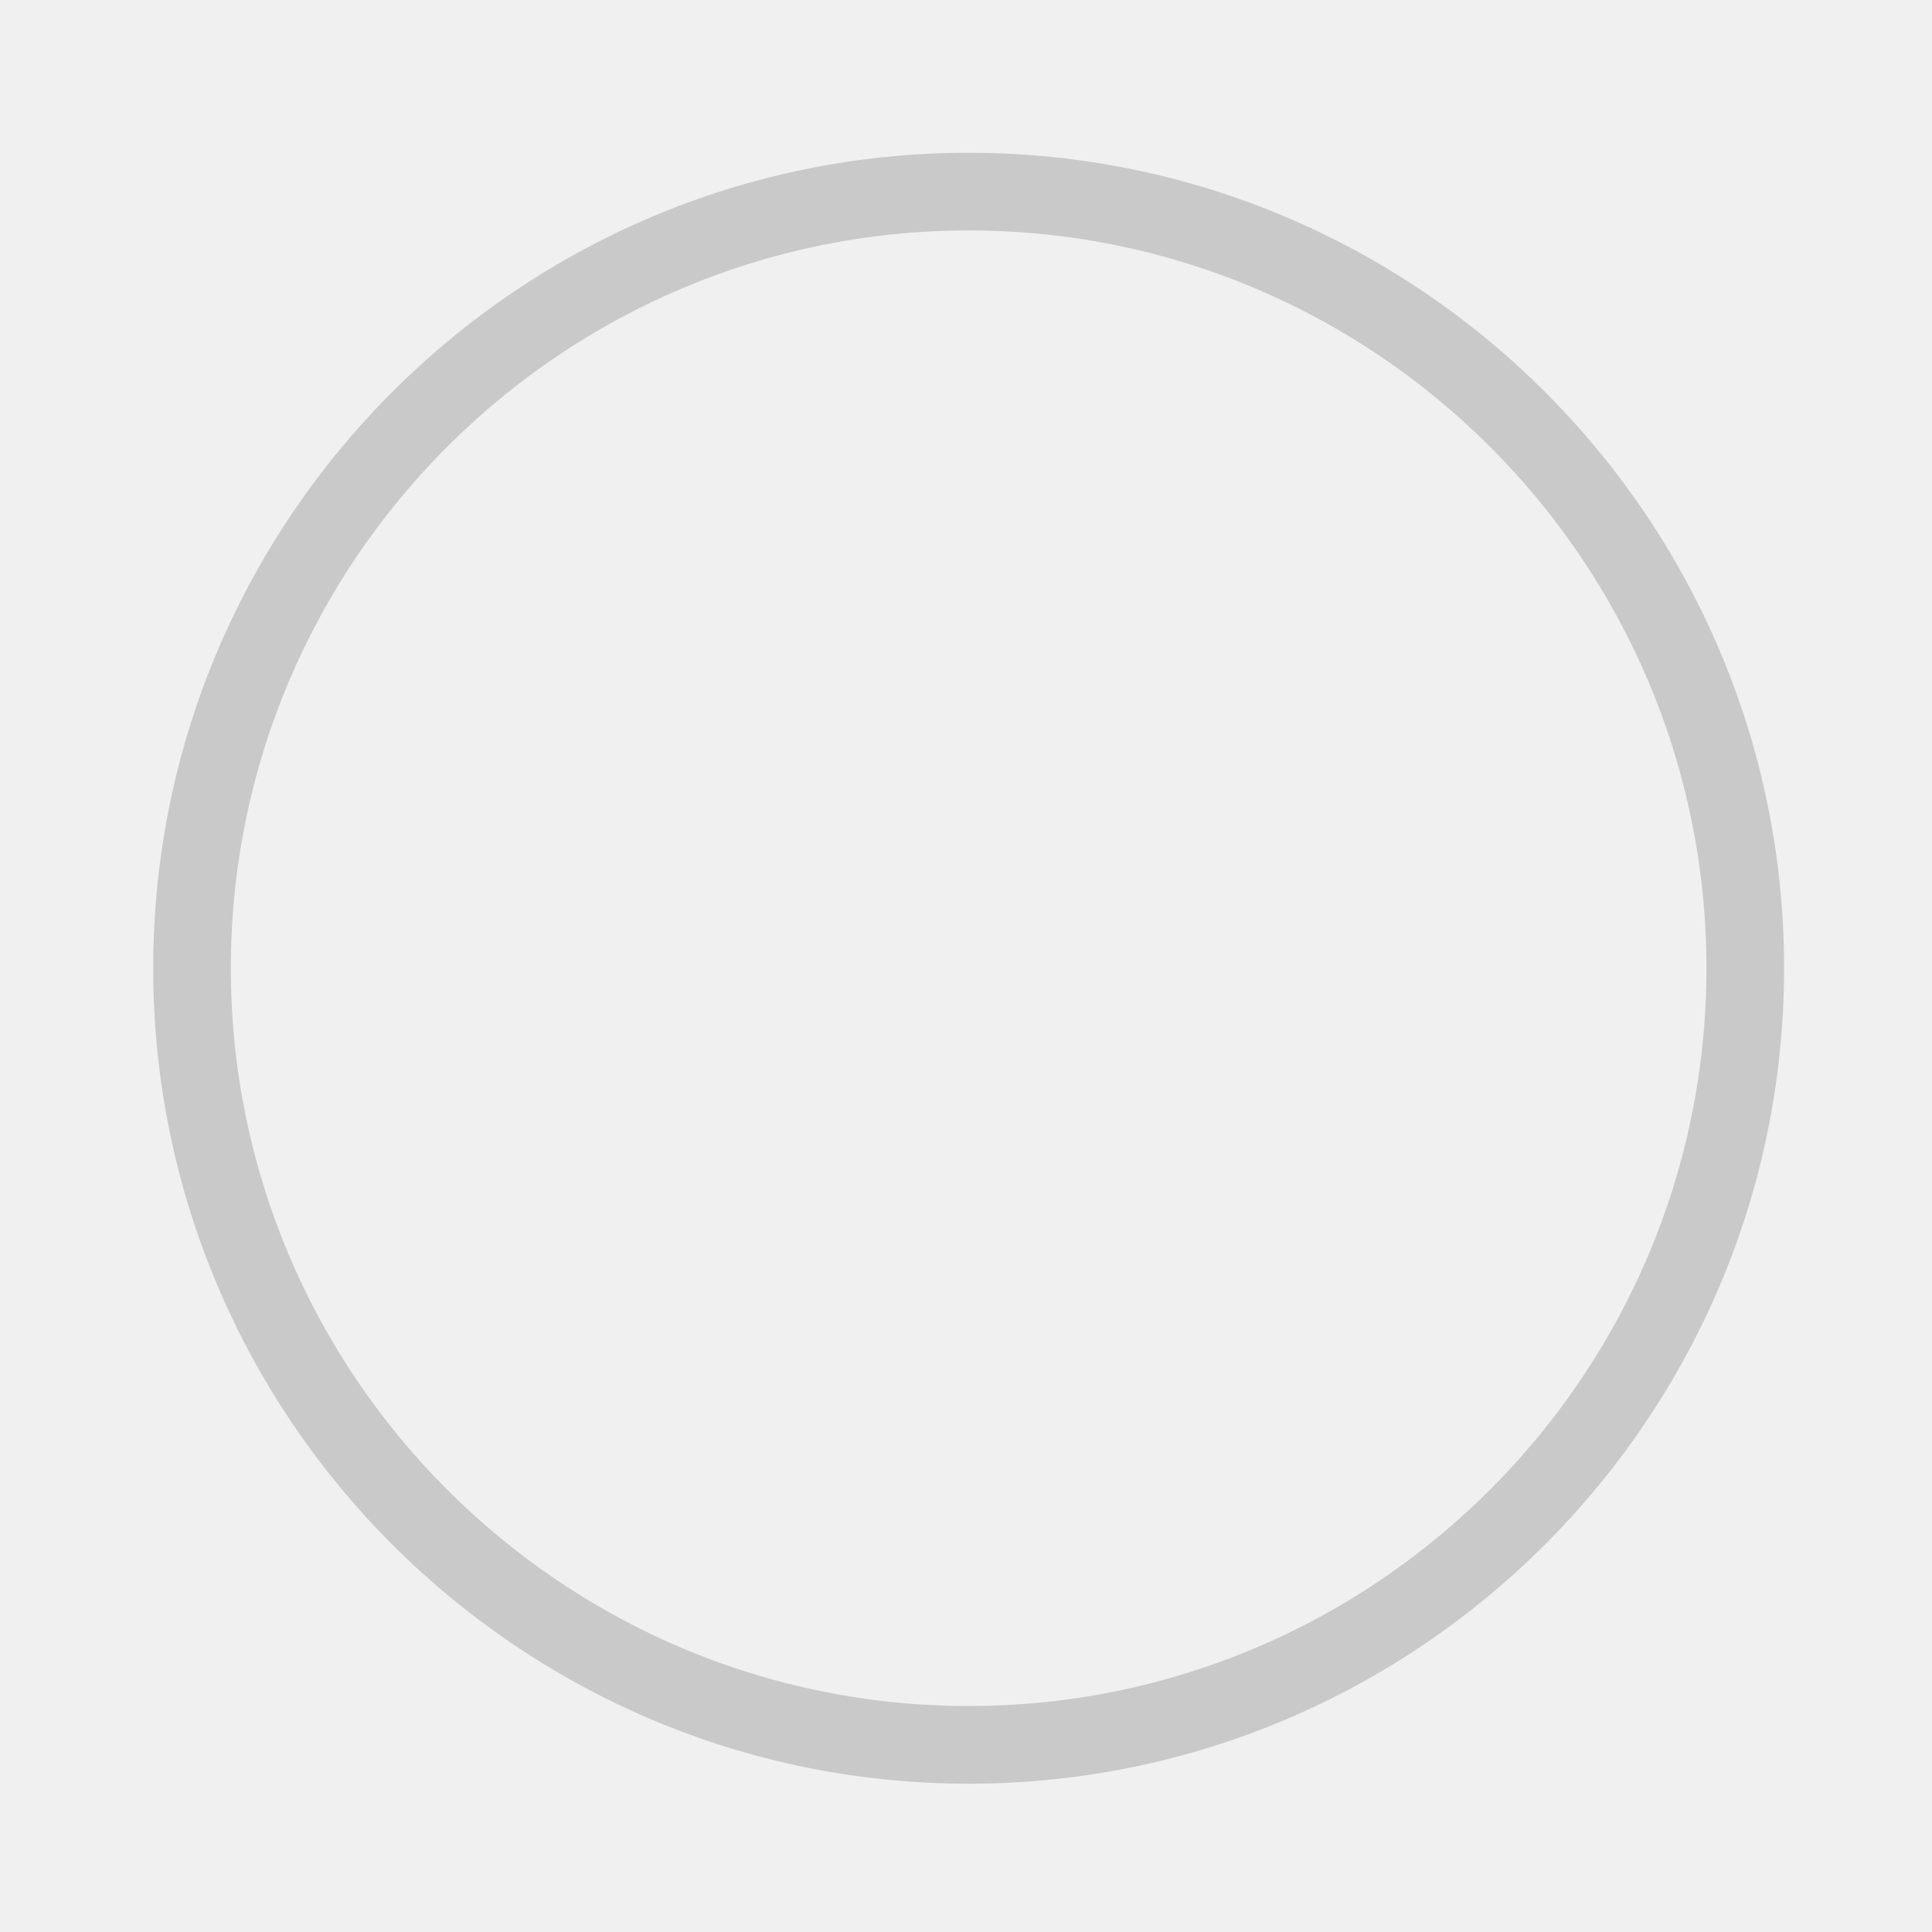
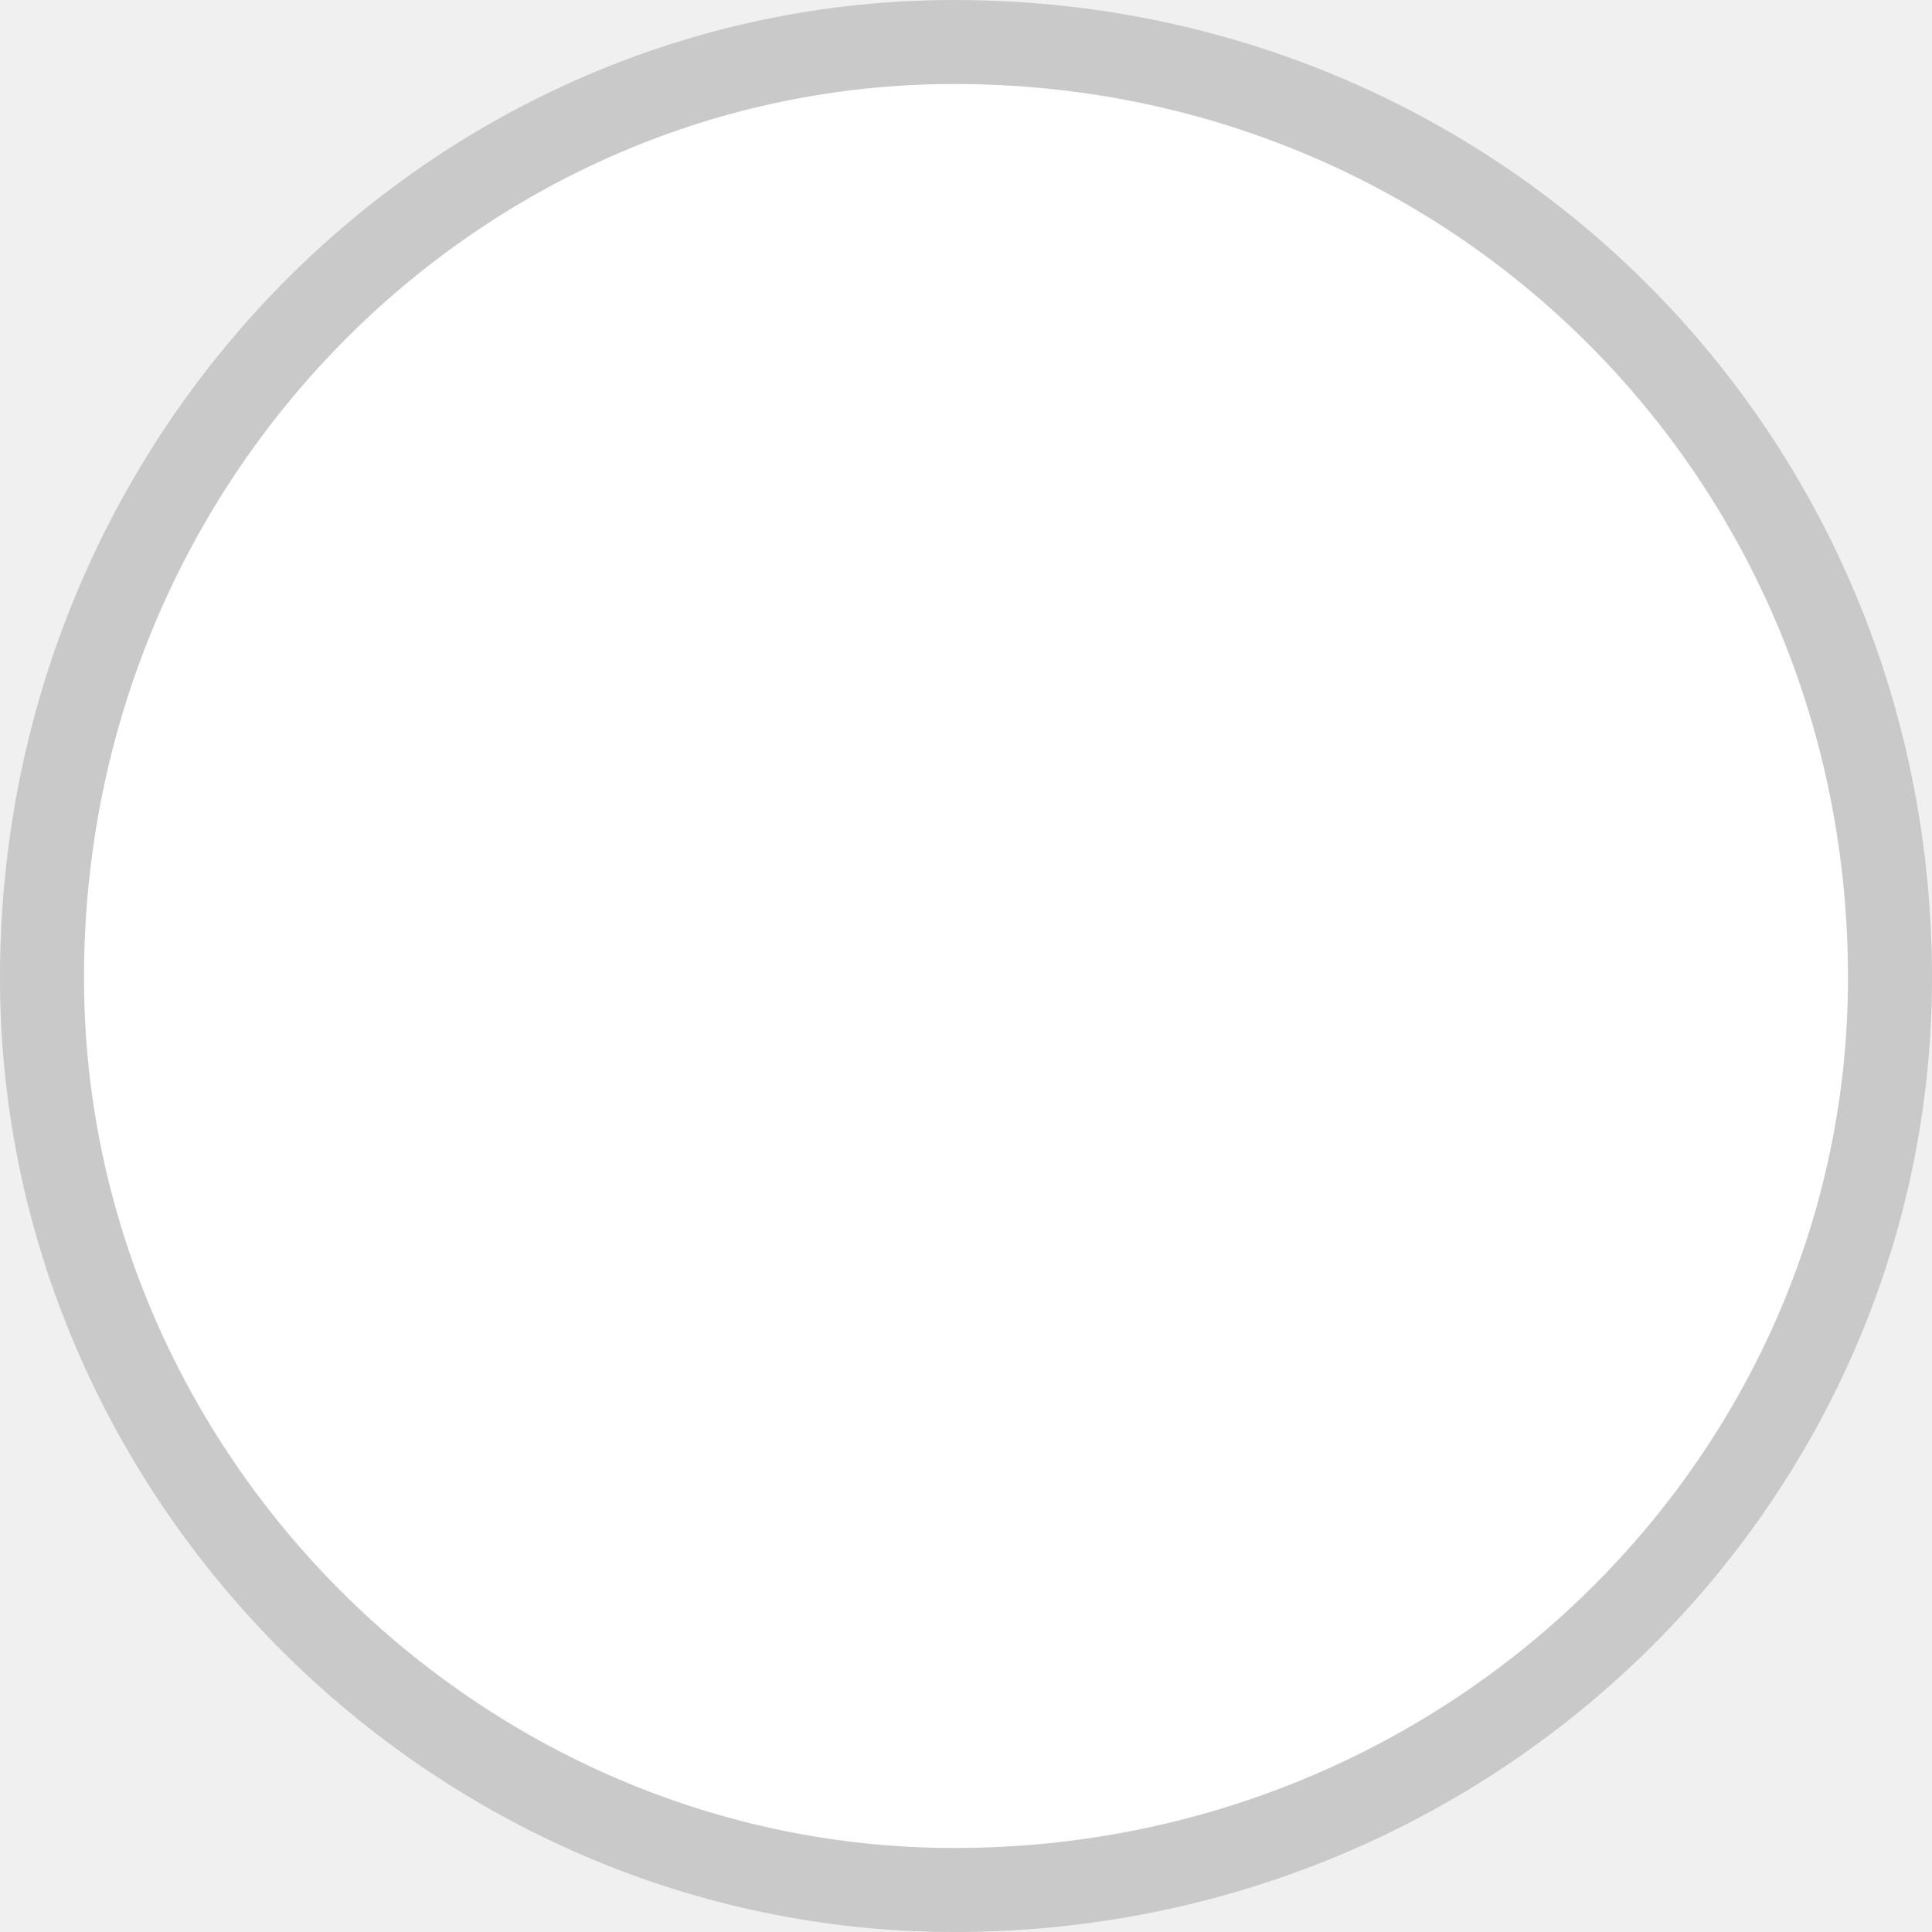
- <svg xmlns="http://www.w3.org/2000/svg" viewBox="0 0 1024 1024">
-   <path d="M513.4 945.4c-238.32 0-432.2-193.9-432.2-432.2S275.07 80.97 513.4 80.97s432.2 193.9 432.2 432.2S751.73 945.4 513.4 945.4zm0-823.26c-215.62 0-391.05 175.42-391.05 391.05S297.78 904.22 513.4 904.22 904.45 728.8 904.45 513.2 729.02 122.13 513.4 122.13z" fill="#C9C9C9" />
+ <svg xmlns="http://www.w3.org/2000/svg" xmlns:xlink="http://www.w3.org/1999/xlink" viewBox="679 8 46 46">
+   <defs>
+     <path d="M46 23.28C46 10.3 35.7 0 22.72 0 10.3 0 0 10.3 0 23.28 0 35.7 10.3 46 22.72 46 35.7 46 46 35.7 46 23.28z" id="a" />
+     <mask id="b" x="0" y="0" width="46" height="46" fill="#fff">
+       <use xlink:href="#a" />
+     </mask>
+   </defs>
+   <use stroke="#C9C9C9" mask="url(#b)" stroke-width="4" fill="#FFF" xlink:href="#a" fill-rule="evenodd" transform="translate(679 8)" />
</svg>
